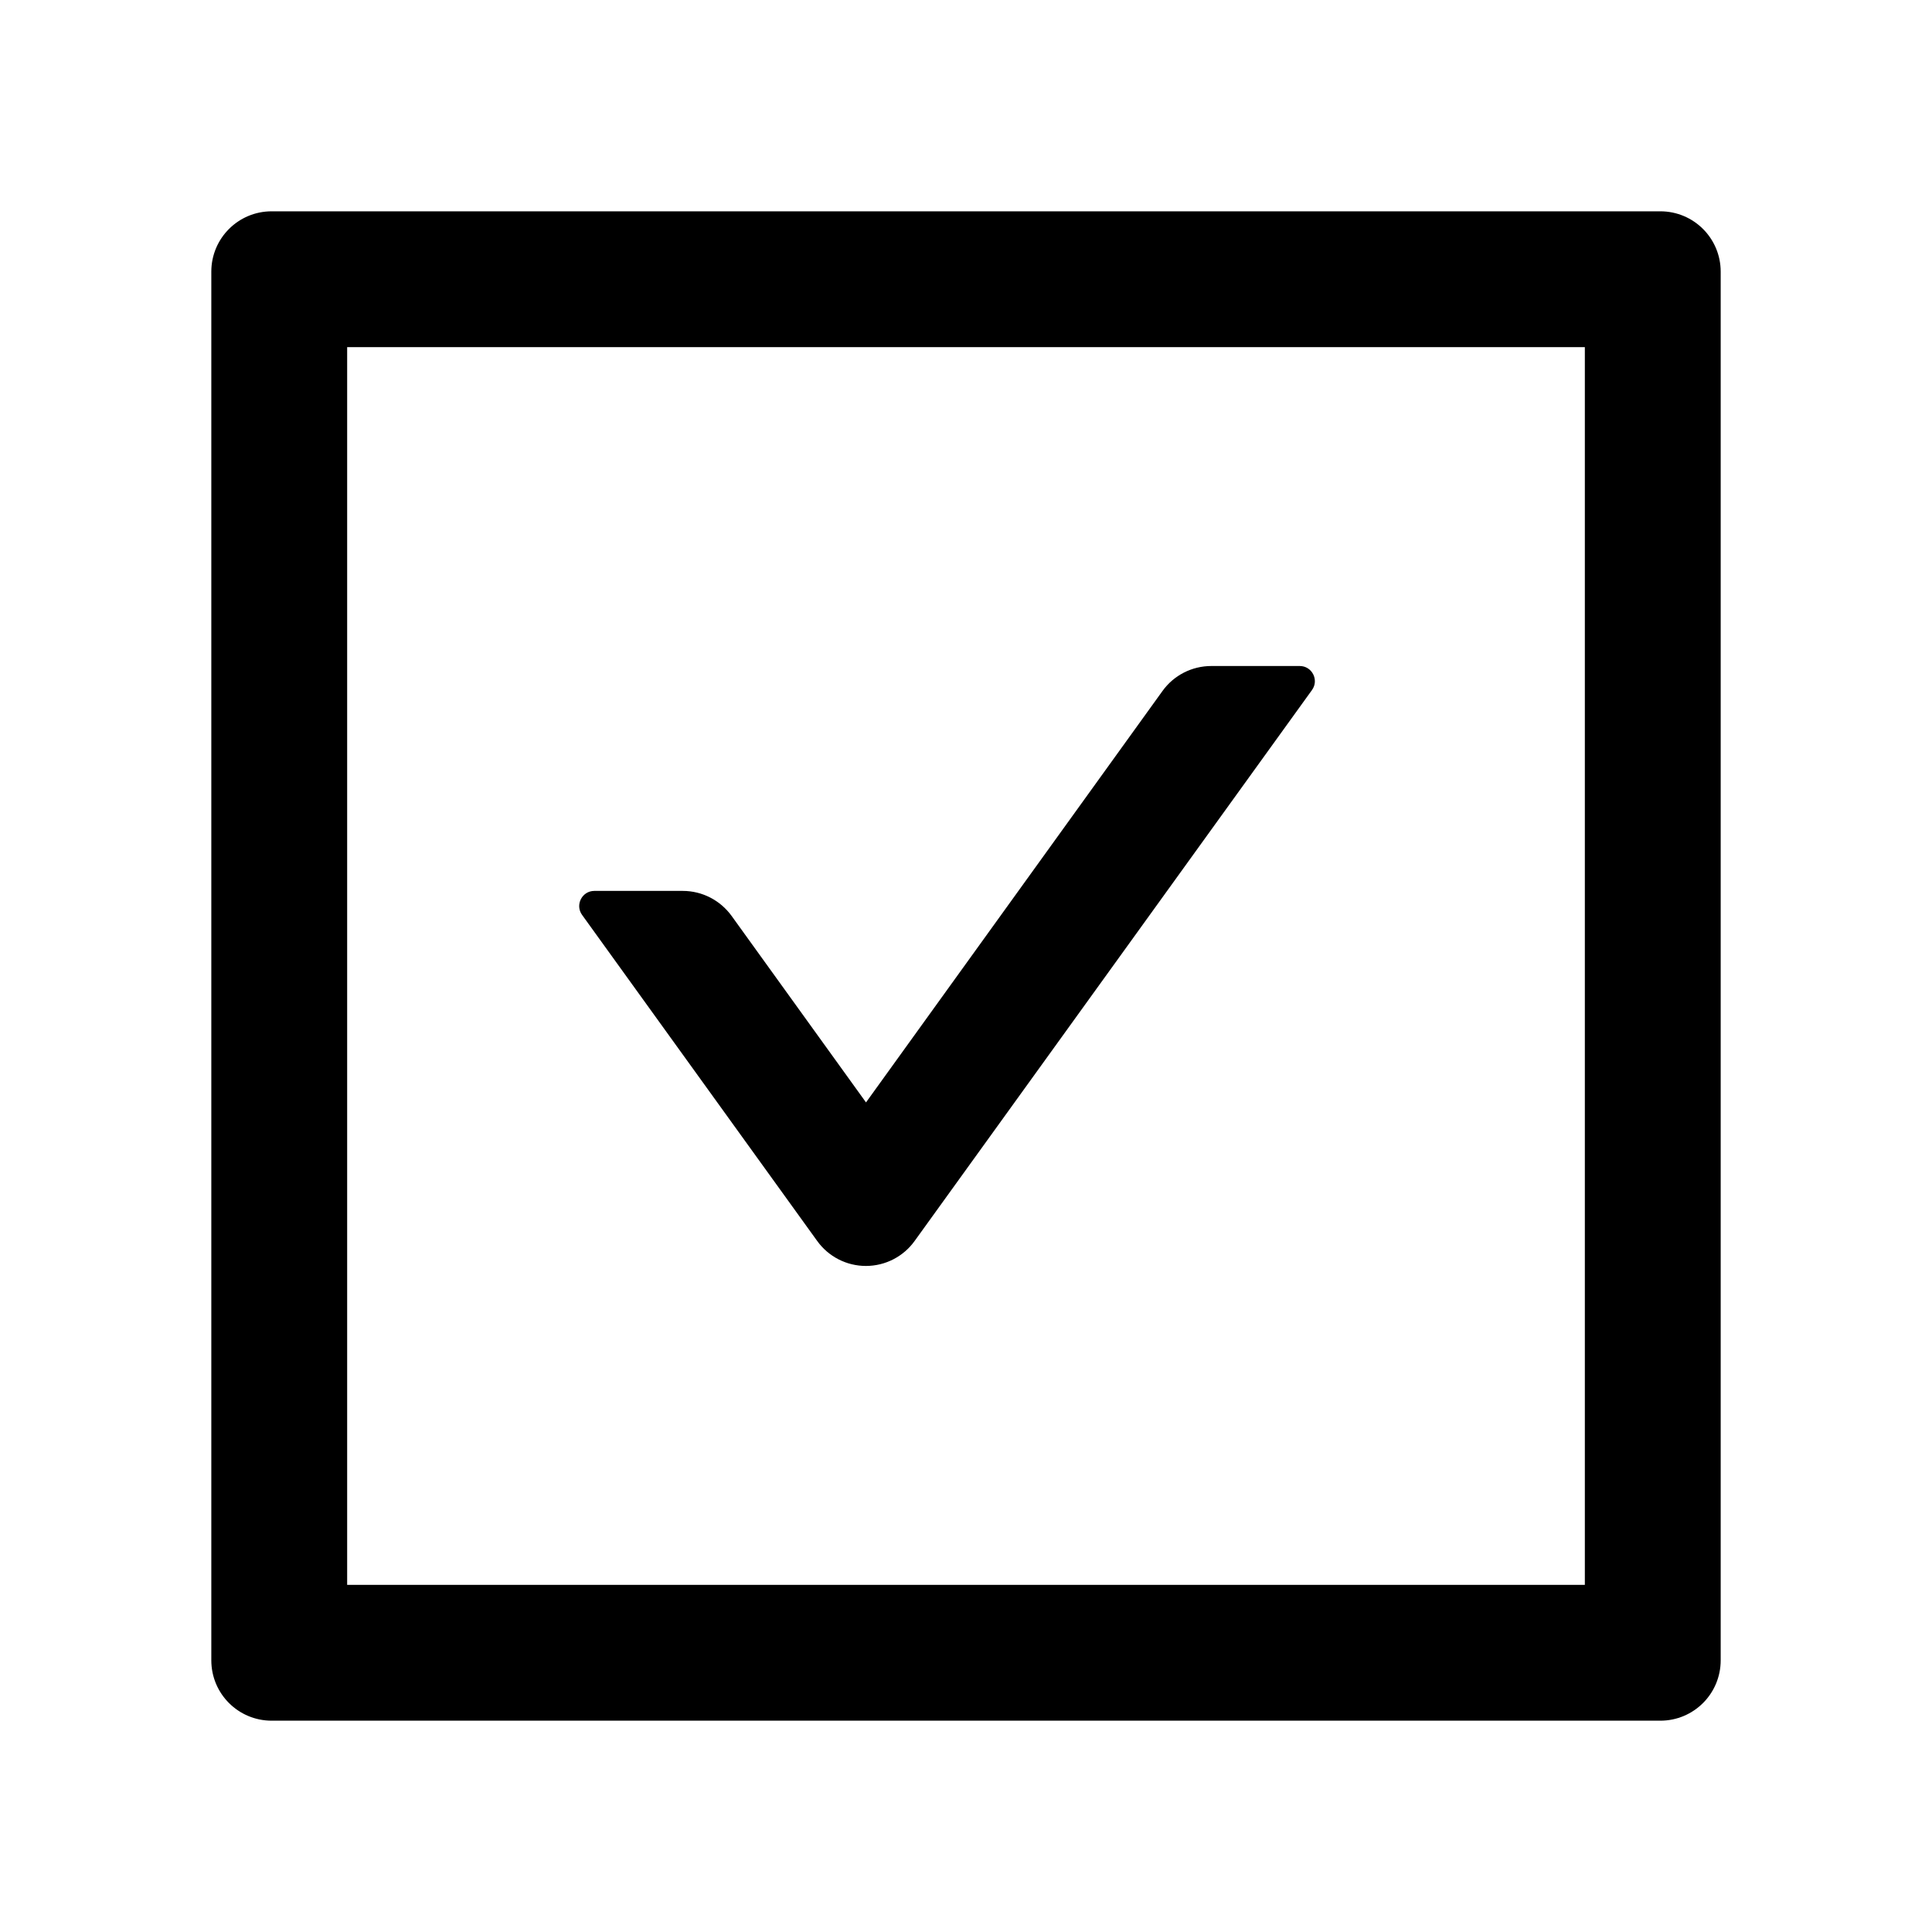
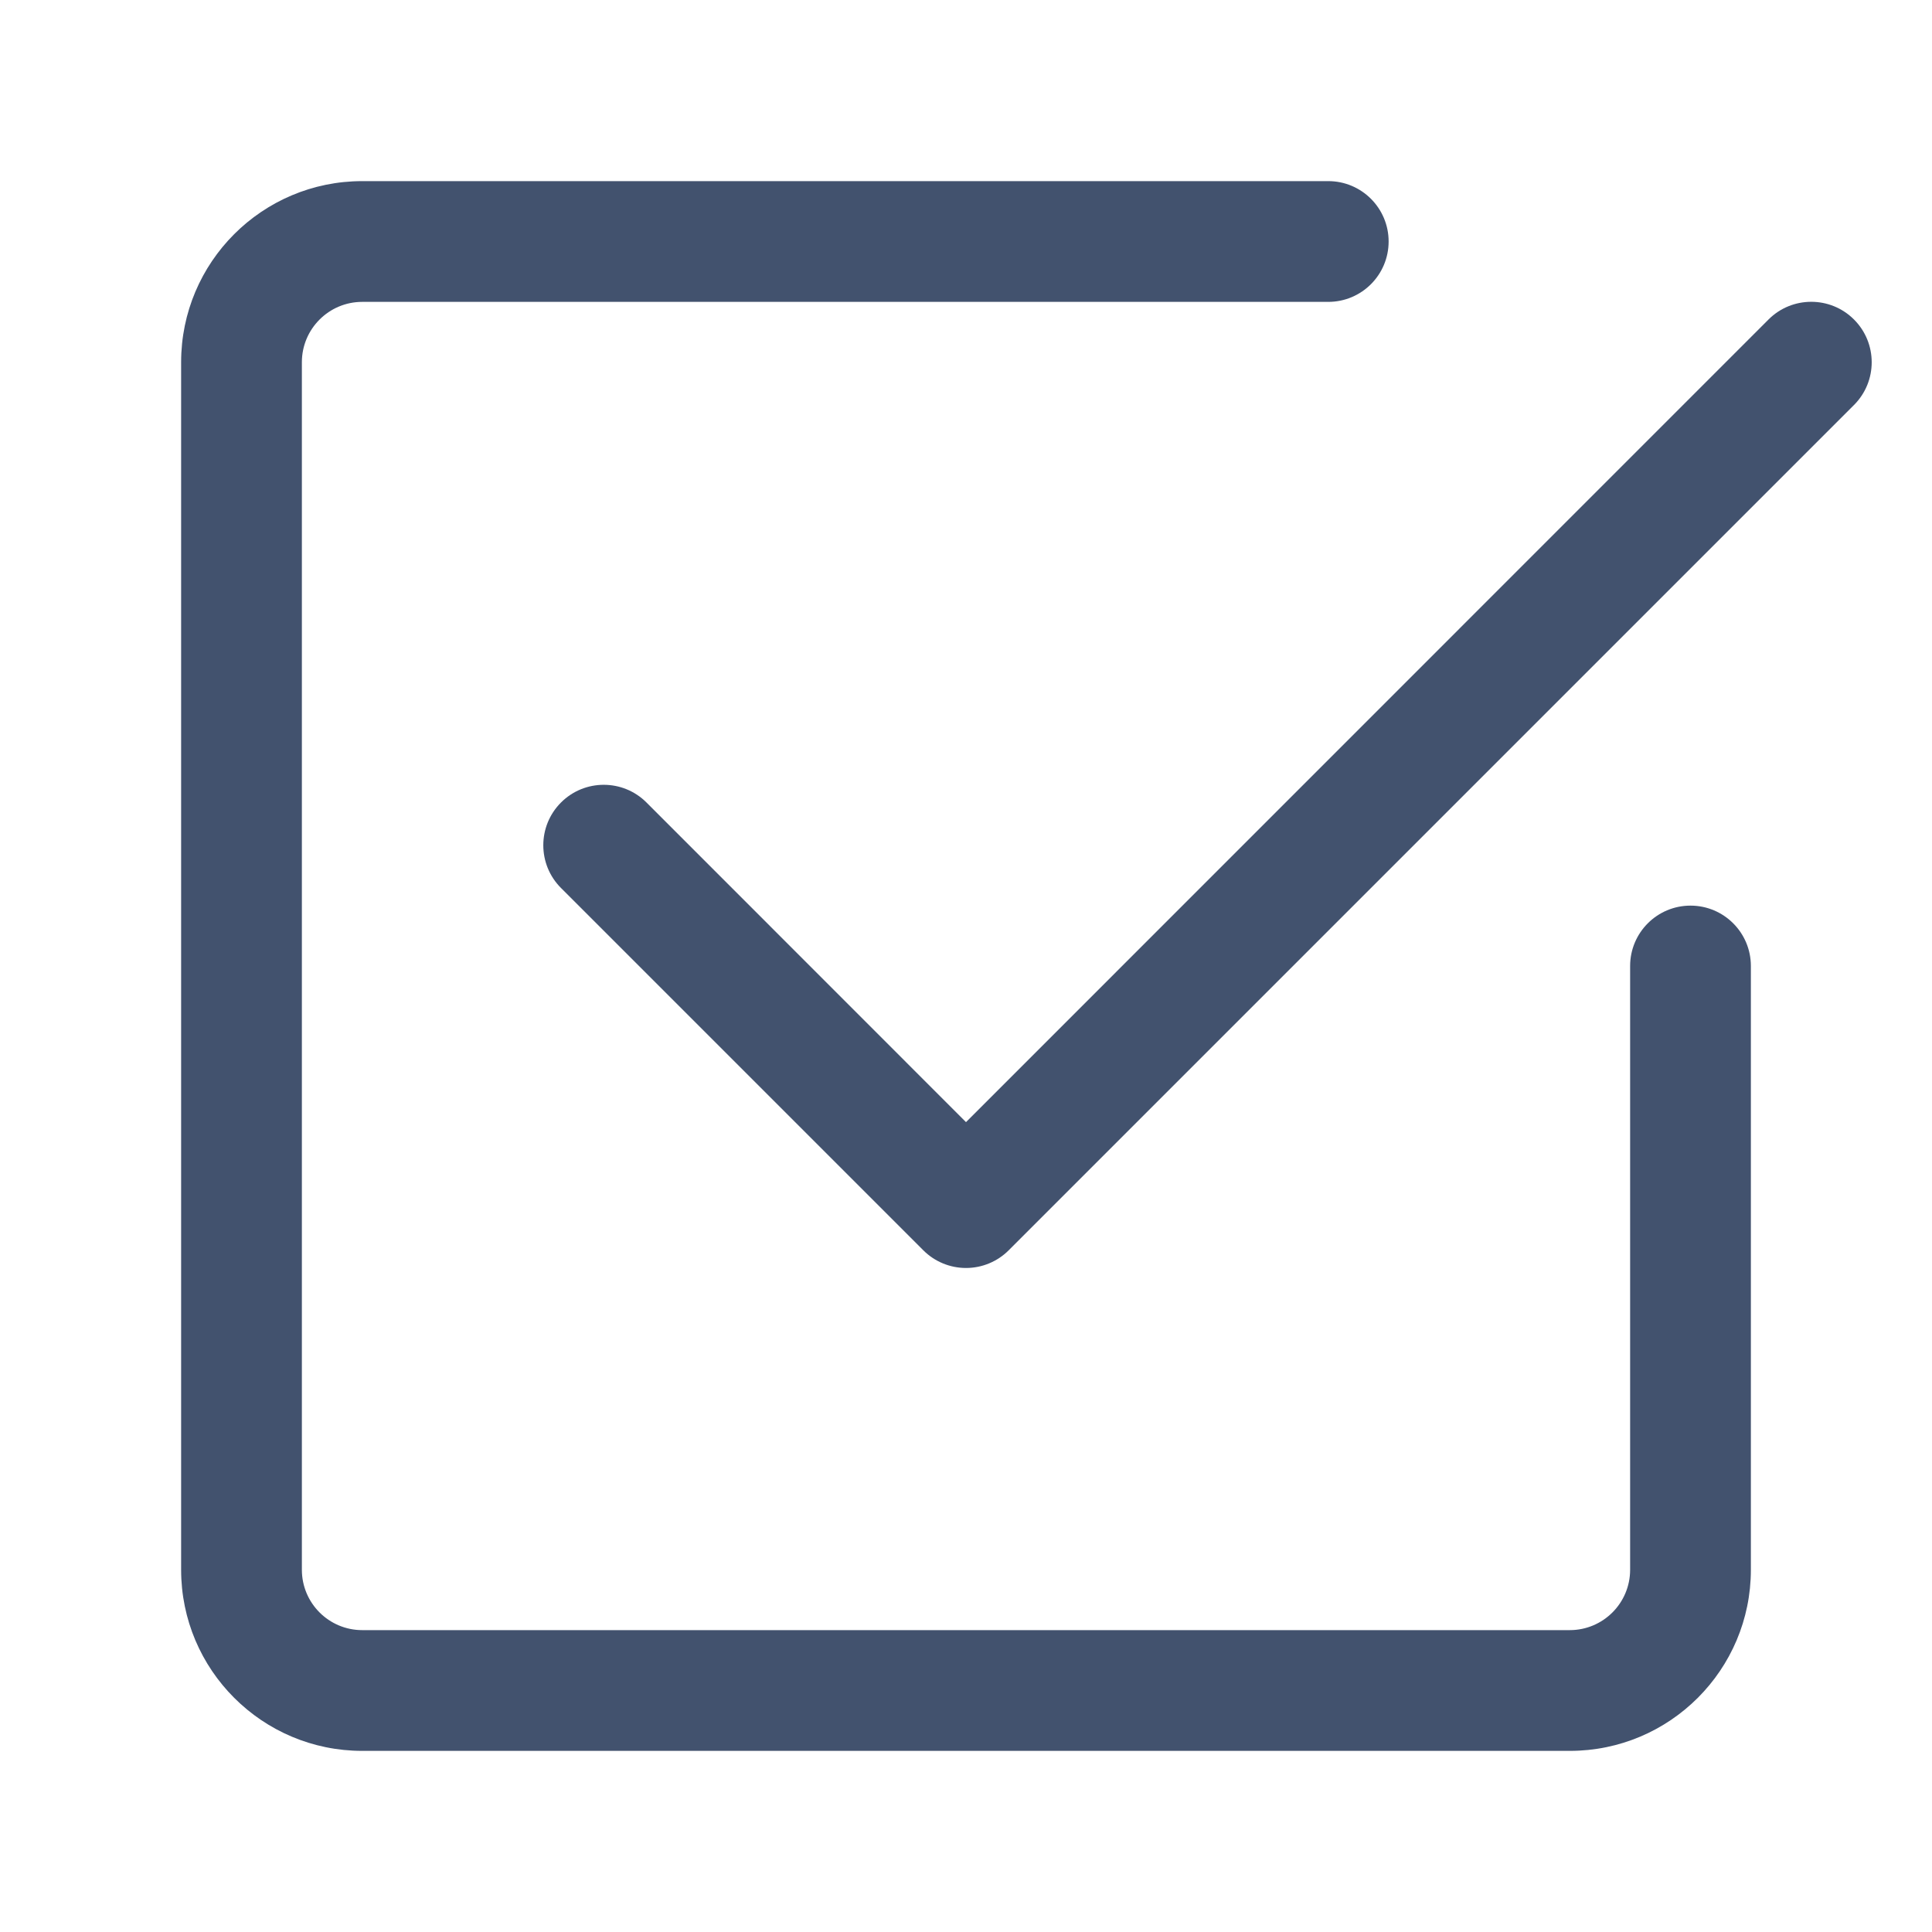
- <svg xmlns="http://www.w3.org/2000/svg" stroke="currentColor" fill="currentColor" stroke-width="0" viewBox="0 0 1024 1024" height="1em" width="1em">
-   <path d="M433.1 657.7a31.8 31.8 0 0 0 51.7 0l210.6-292c3.8-5.3 0-12.7-6.5-12.7H642c-10.2 0-19.9 4.9-25.9 13.3L459 584.3l-71.2-98.8c-6-8.3-15.6-13.3-25.9-13.3H315c-6.5 0-10.3 7.4-6.5 12.7l124.6 172.8z" />
-   <path d="M880 112H144c-17.7 0-32 14.3-32 32v736c0 17.7 14.3 32 32 32h736c17.7 0 32-14.3 32-32V144c0-17.7-14.3-32-32-32zm-40 728H184V184h656v656z" />
+ <svg xmlns="http://www.w3.org/2000/svg" stroke="#42526e" fill="#42526e" stroke-width="0" viewBox="0 0 16 16" class="primary-icon main-content-icon" height="1em" width="1em">
+   <path d="M3 14.5A1.5 1.5 0 0 1 1.5 13V3A1.5 1.5 0 0 1 3 1.5h8a.5.5 0 0 1 0 1H3a.5.5 0 0 0-.5.5v10a.5.5 0 0 0 .5.5h10a.5.5 0 0 0 .5-.5V8a.5.5 0 0 1 1 0v5a1.5 1.5 0 0 1-1.5 1.5H3z" />
+   <path d="m8.354 10.354 7-7a.5.5 0 0 0-.708-.708L8 9.293 5.354 6.646a.5.5 0 1 0-.708.708l3 3a.5.5 0 0 0 .708 0z" />
</svg>
